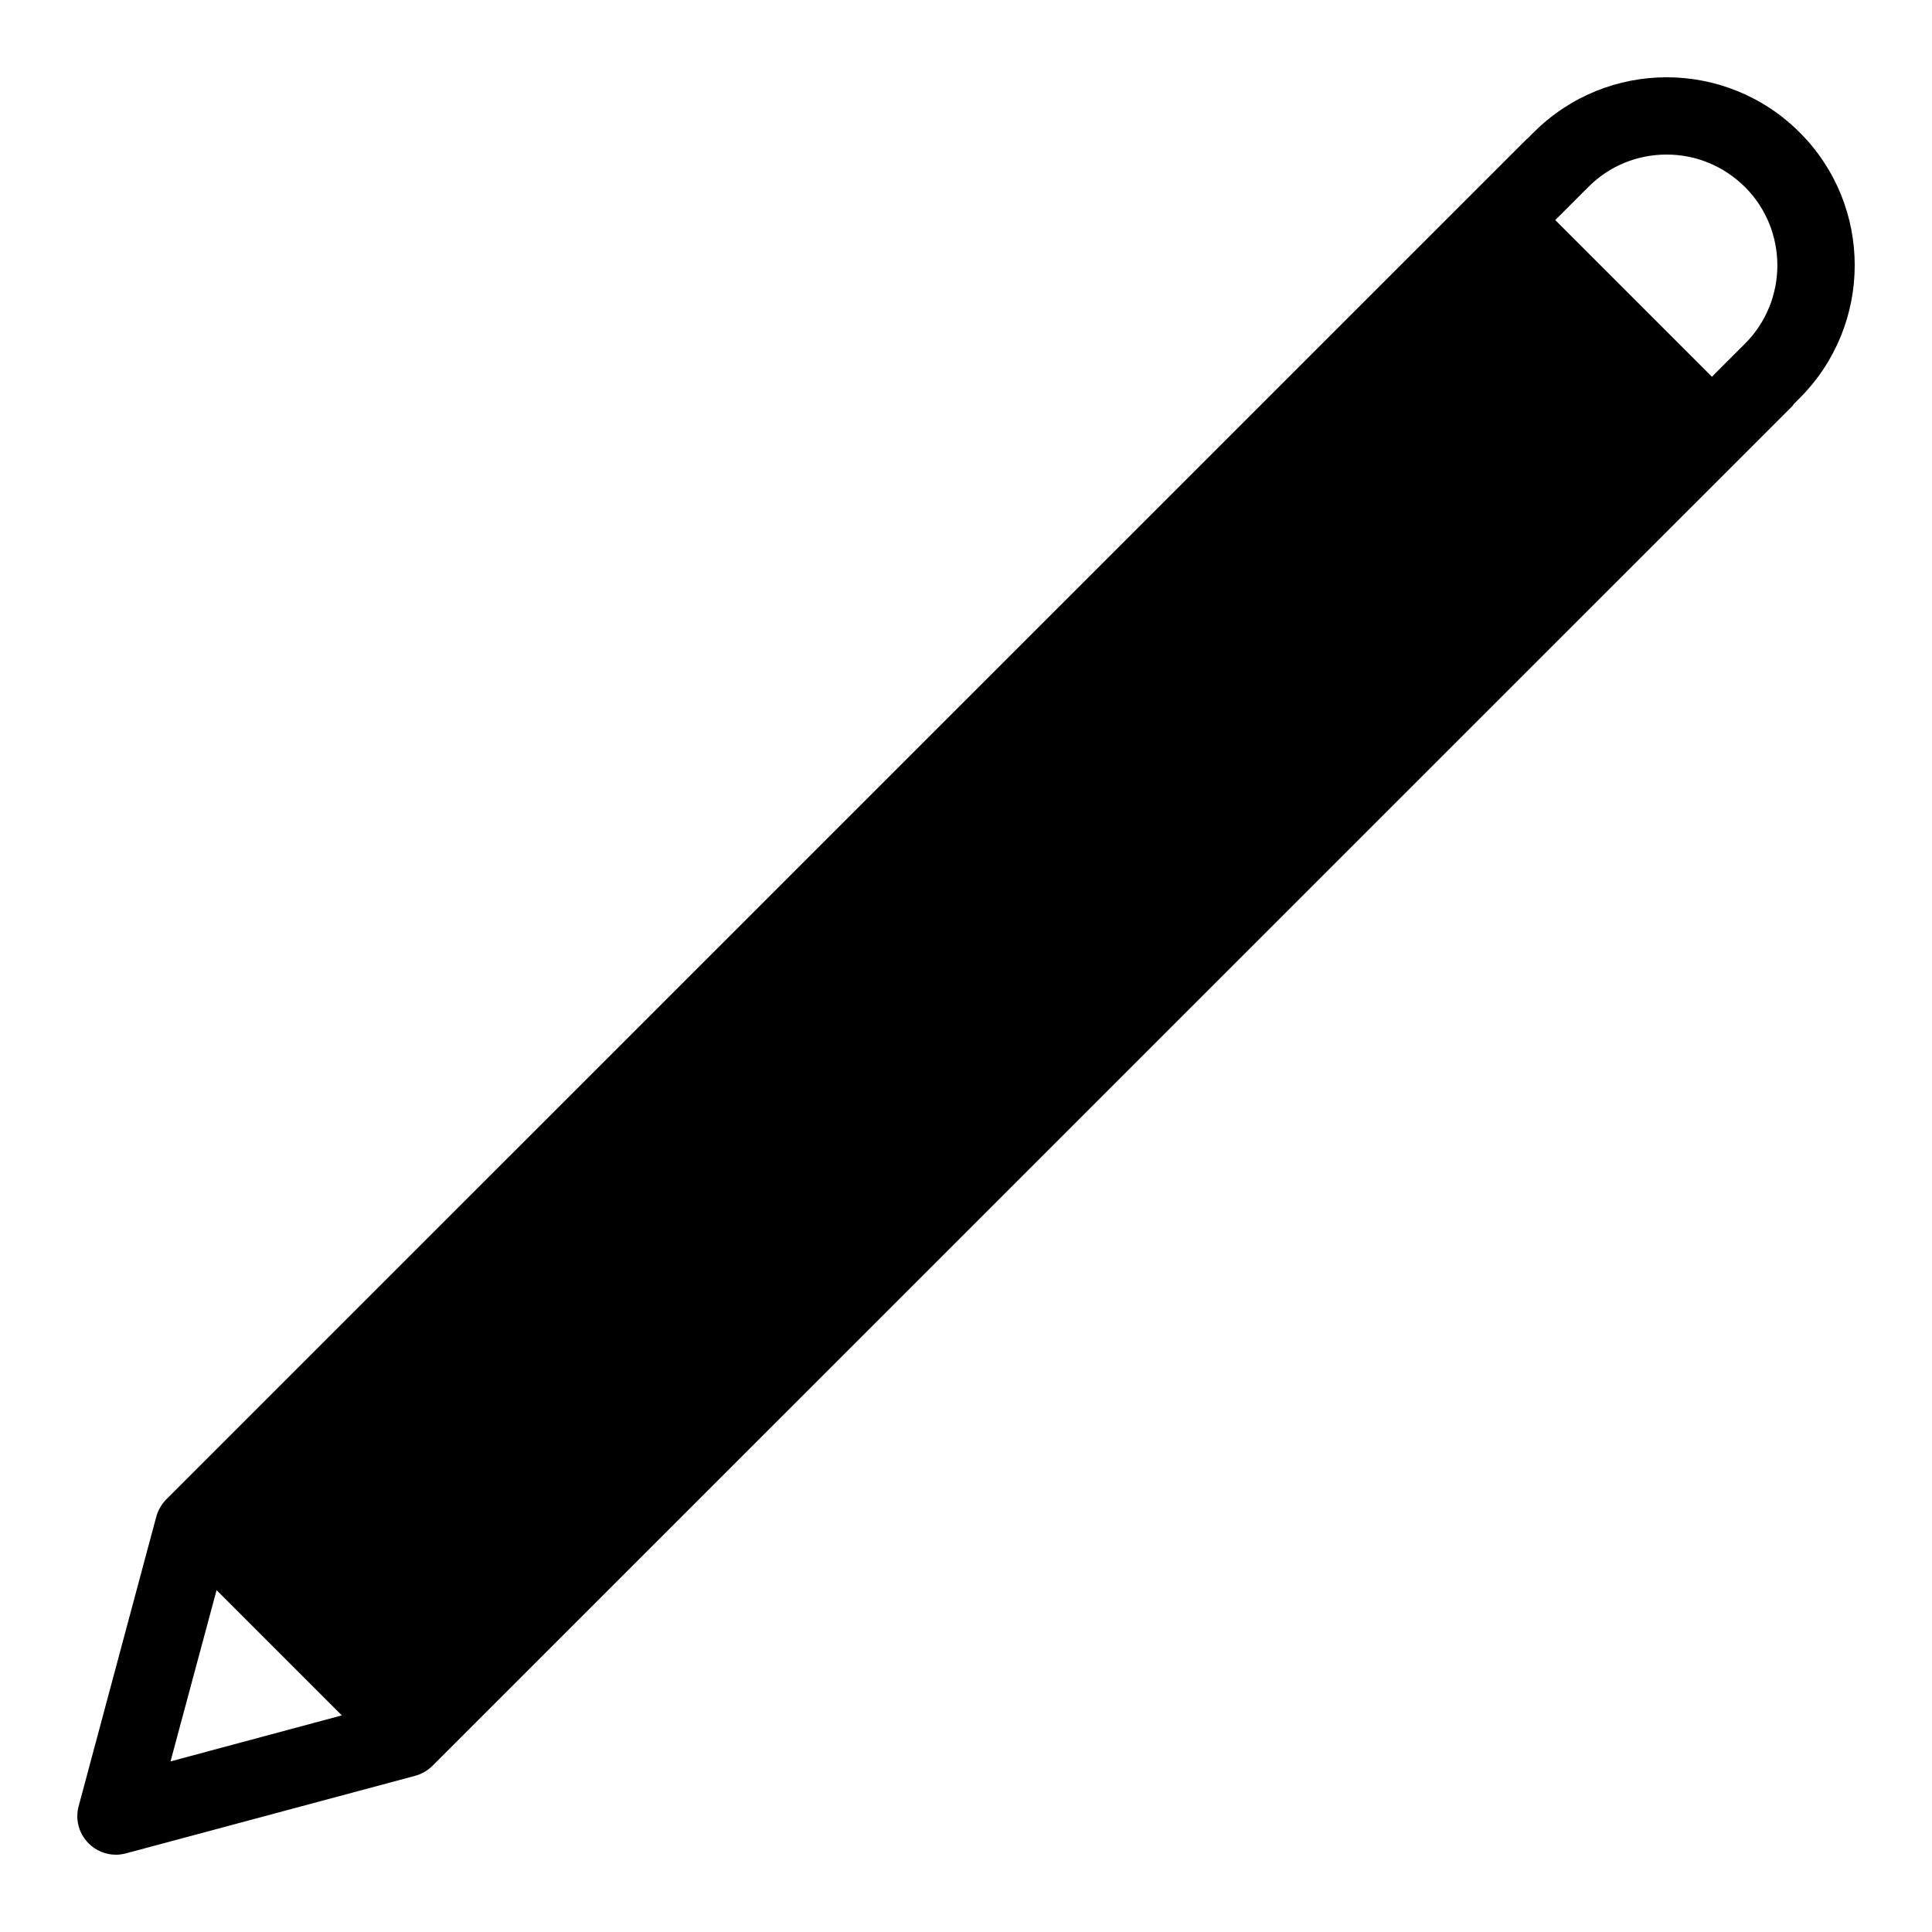
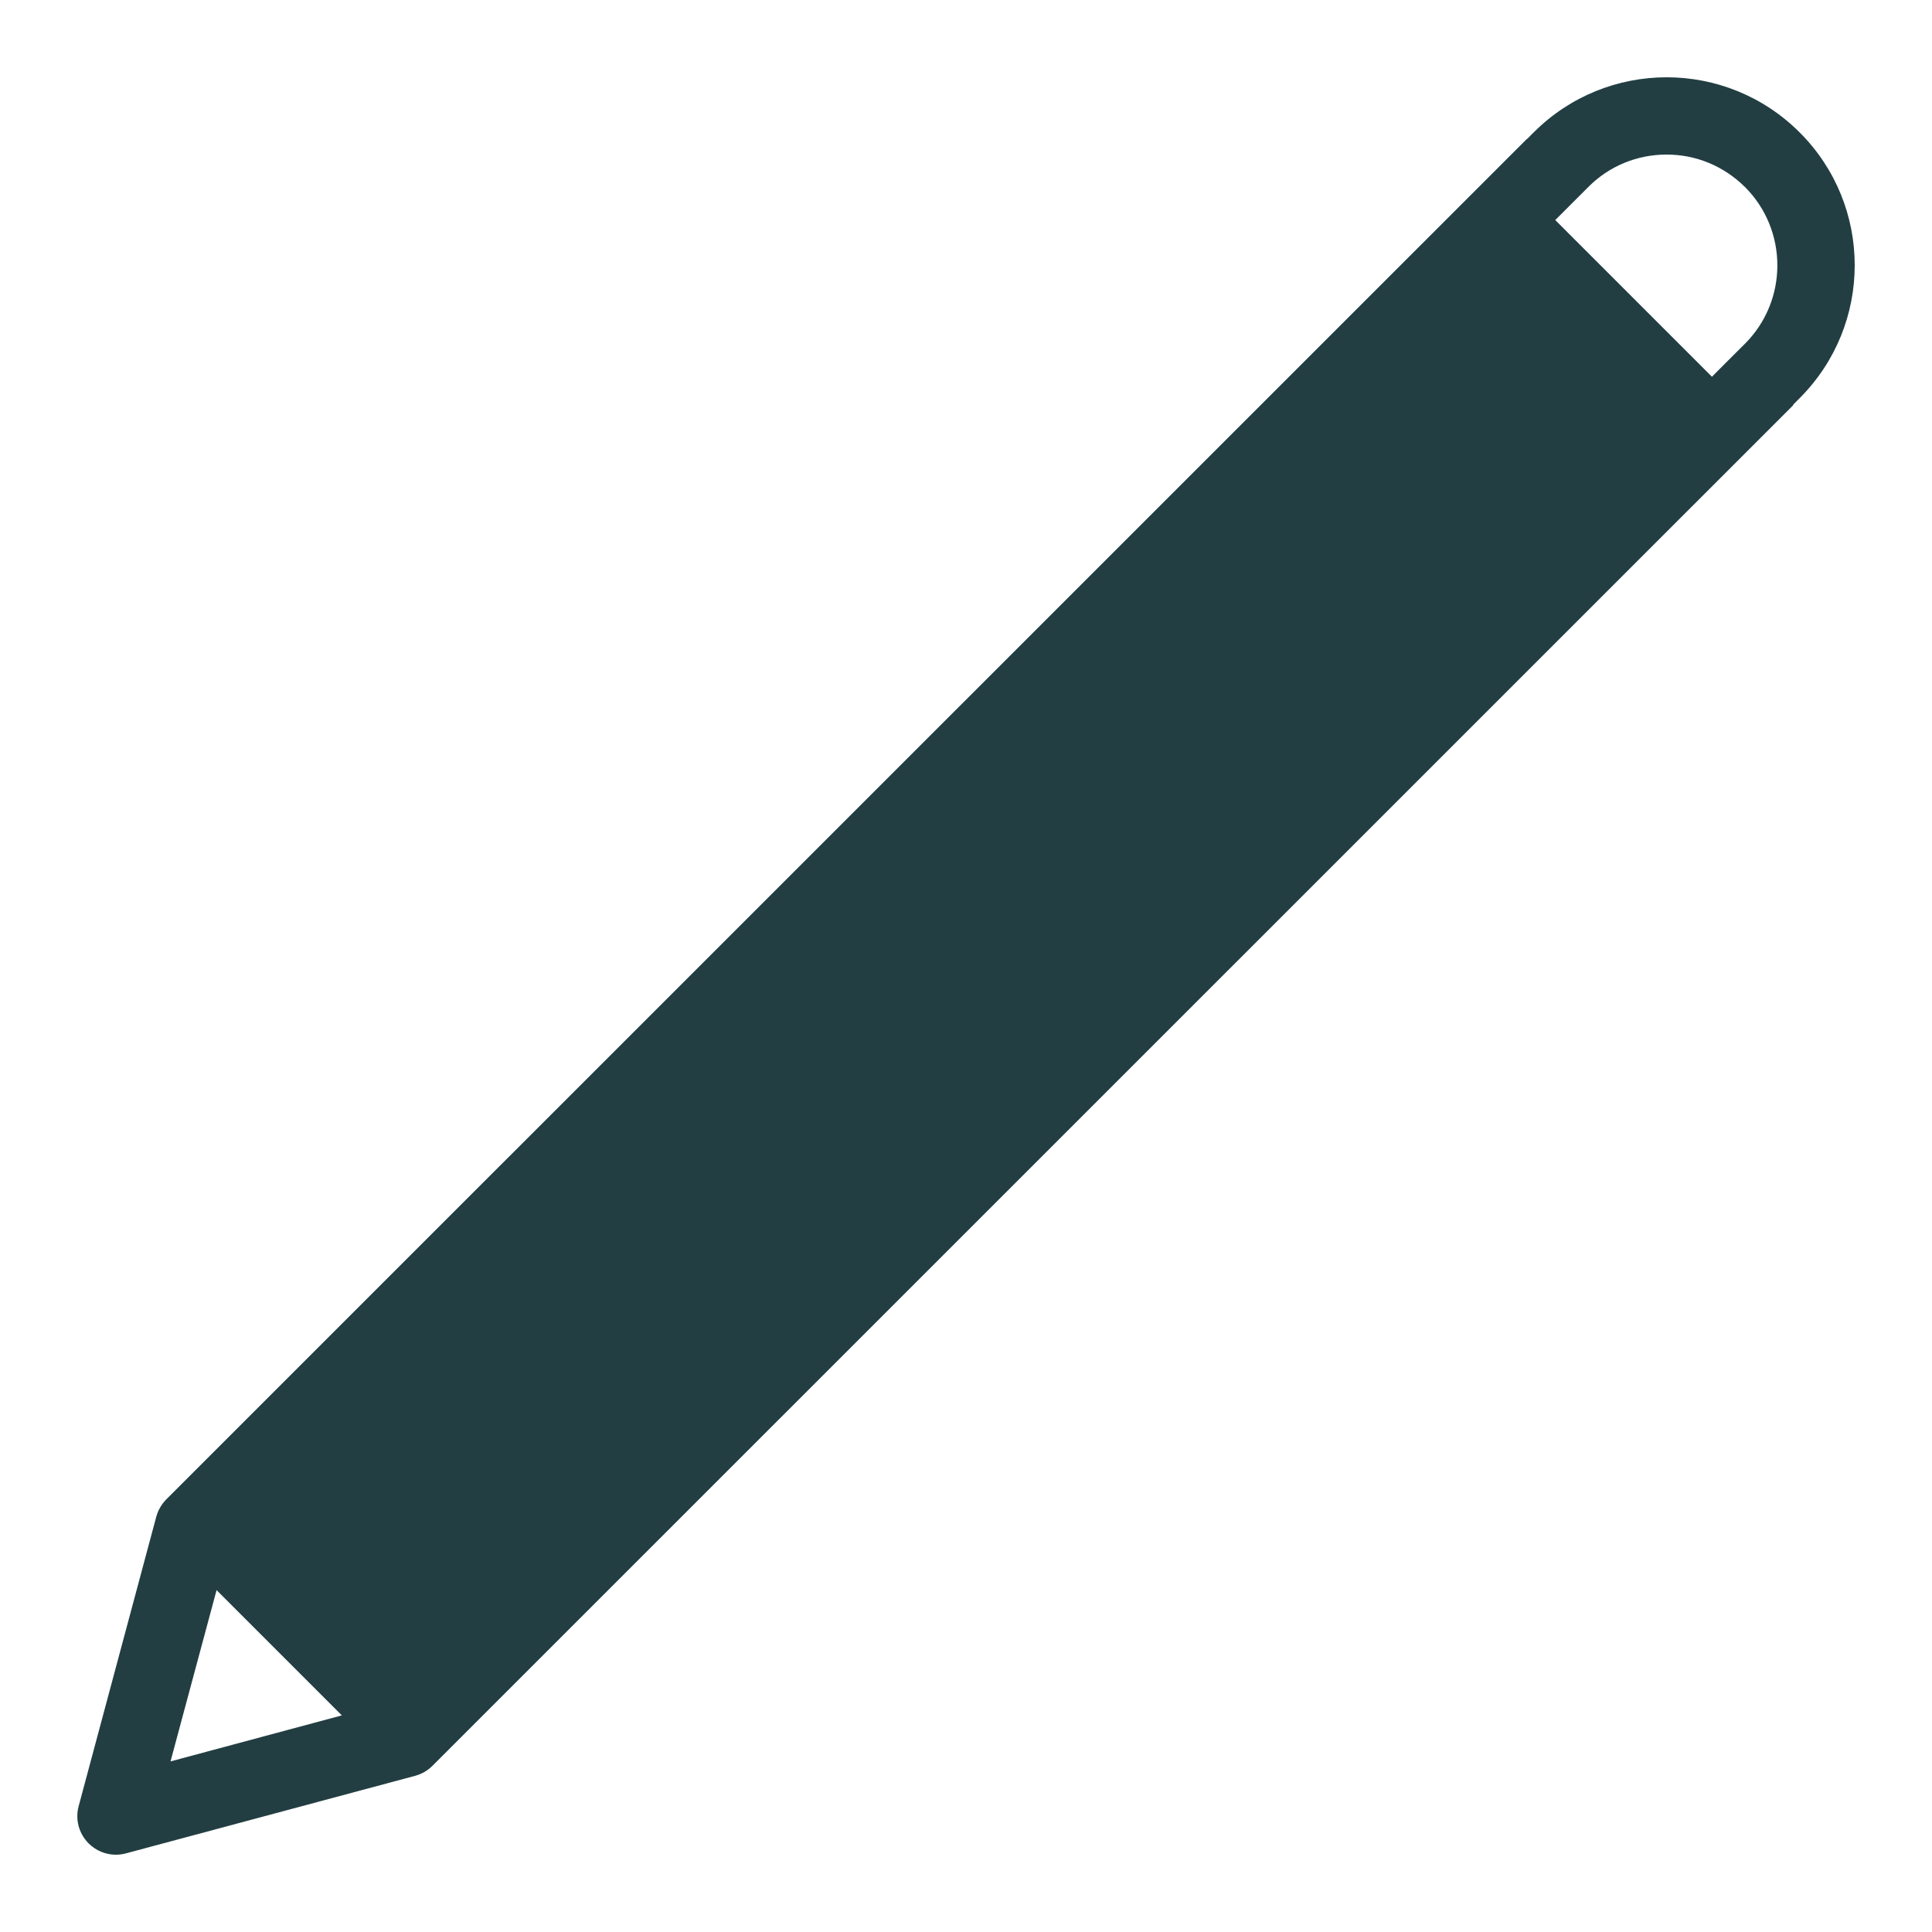
<svg xmlns="http://www.w3.org/2000/svg" viewBox="0,0,256,256" width="50px" height="50px" fill-rule="nonzero">
-   <g fill-opacity="0" fill="#dddddd" fill-rule="nonzero" stroke="none" stroke-width="1" stroke-linecap="butt" stroke-linejoin="miter" stroke-miterlimit="10" stroke-dasharray="" stroke-dashoffset="0" font-family="none" font-weight="none" font-size="none" text-anchor="none" style="mix-blend-mode: normal">
+   <g fill-opacity="0" fill="#223e42" fill-rule="nonzero" stroke="none" stroke-width="1" stroke-linecap="butt" stroke-linejoin="miter" stroke-miterlimit="10" stroke-dasharray="" stroke-dashoffset="0" font-family="none" font-weight="none" font-size="none" text-anchor="none" style="mix-blend-mode: normal">
    <path d="M0,256v-256h256v256z" id="bgRectangle" />
  </g>
-   <g fill="#000000" fill-rule="nonzero" stroke="none" stroke-width="1" stroke-linecap="butt" stroke-linejoin="miter" stroke-miterlimit="10" stroke-dasharray="" stroke-dashoffset="0" font-family="none" font-weight="none" font-size="none" text-anchor="none" style="mix-blend-mode: normal">
+   <g fill="#223e42" fill-rule="nonzero" stroke="none" stroke-width="1" stroke-linecap="butt" stroke-linejoin="miter" stroke-miterlimit="10" stroke-dasharray="" stroke-dashoffset="0" font-family="none" font-weight="none" font-size="none" text-anchor="none" style="mix-blend-mode: normal">
    <g transform="scale(5.12,5.12)">
      <path d="M46.574,3.426c-0.949,-0.949 -2.195,-1.426 -3.441,-1.426c-1.246,0 -2.492,0.477 -3.441,1.426c0,0 -0.07,0.066 -0.16,0.16c-0.008,0.008 -0.02,0.012 -0.027,0.02l-35.203,35.199c-0.121,0.125 -0.211,0.277 -0.258,0.449l-2.008,7.488c-0.094,0.344 0.004,0.711 0.258,0.965c0.191,0.191 0.445,0.293 0.707,0.293c0.086,0 0.172,-0.012 0.258,-0.035l7.488,-2.008c0.172,-0.047 0.324,-0.137 0.449,-0.262l35.199,-35.195c0.012,-0.012 0.016,-0.027 0.023,-0.039c0.09,-0.09 0.152,-0.152 0.152,-0.152c1.906,-1.902 1.906,-4.984 0.004,-6.883zM45.16,4.84c1.117,1.117 1.117,2.938 0,4.055c-0.332,0.328 -0.613,0.613 -0.855,0.855l-4.055,-4.055c0.461,-0.461 0.855,-0.855 0.855,-0.855c0.539,-0.543 1.262,-0.84 2.027,-0.84c0.766,0 1.484,0.301 2.027,0.84zM5.605,41.152l3.242,3.242l-4.434,1.191z" />
    </g>
  </g>
</svg>
